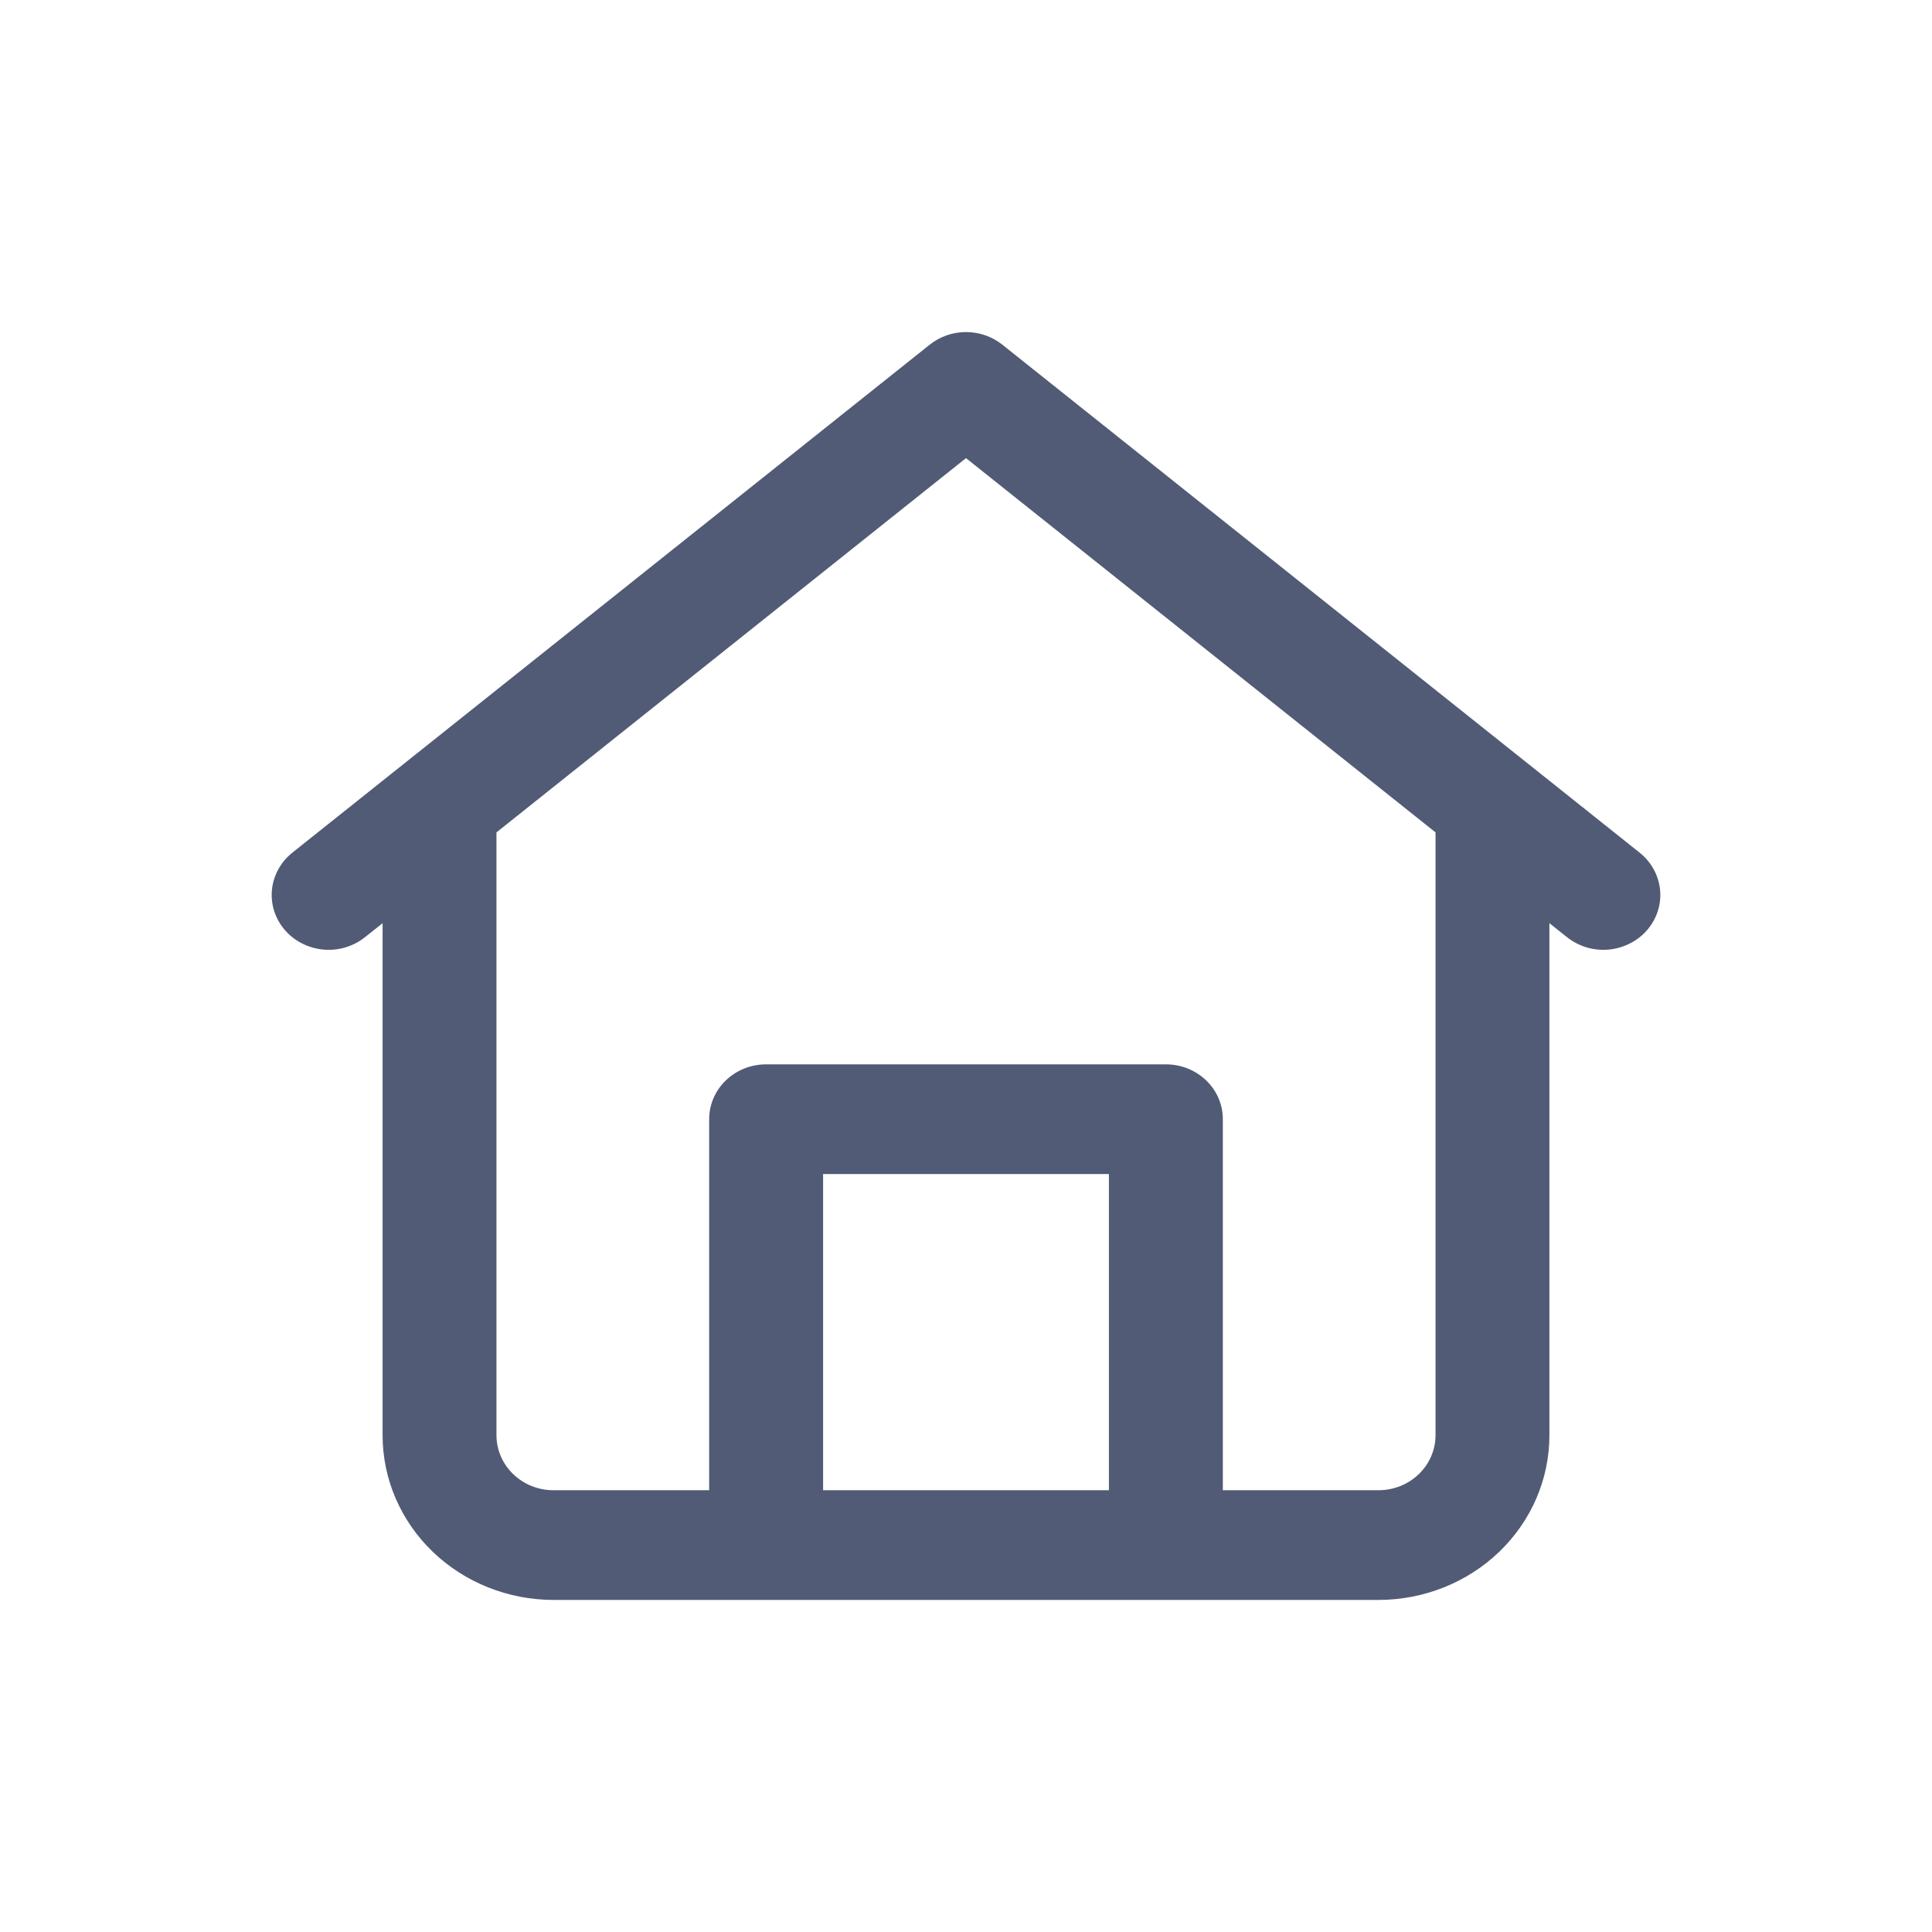
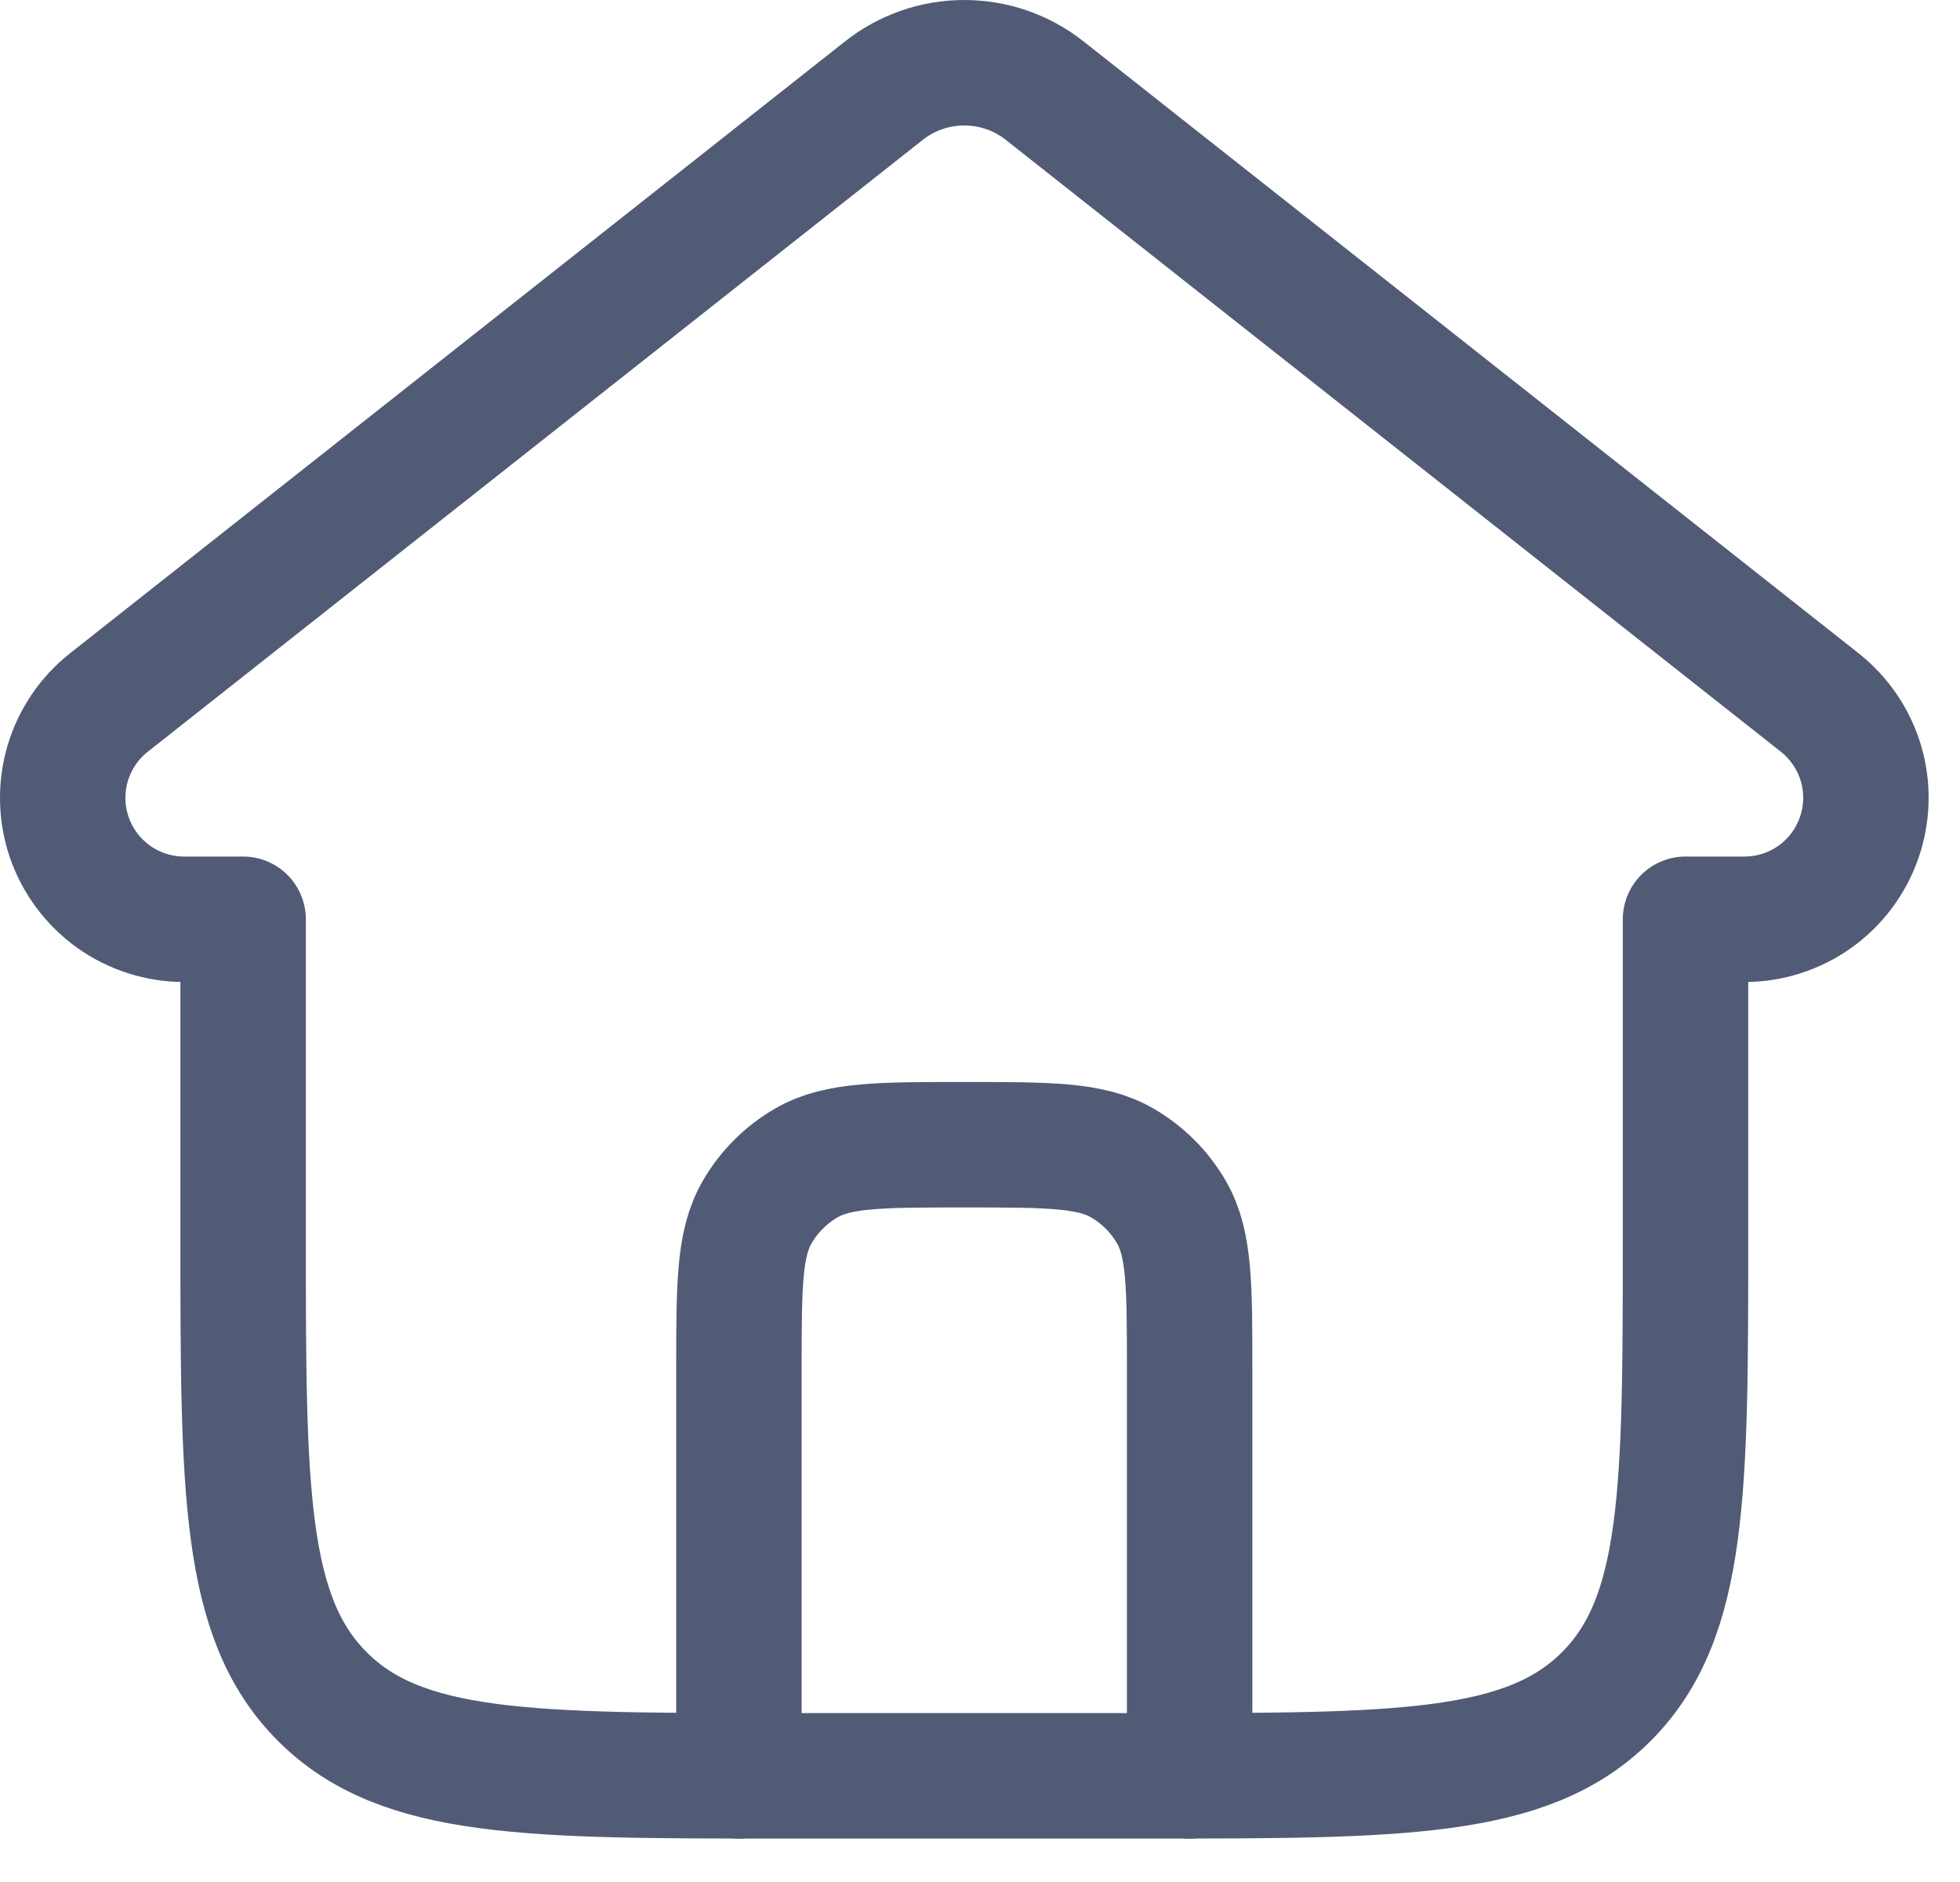
- <svg xmlns="http://www.w3.org/2000/svg" width="32" height="32" viewBox="0 0 32 32" fill="none">
-   <path d="M27.158 14.123L16.602 5.709C16.432 5.574 16.22 5.5 16 5.5C15.78 5.5 15.568 5.574 15.399 5.709L4.842 14.123C4.746 14.2 4.667 14.293 4.61 14.398C4.552 14.504 4.516 14.619 4.504 14.738C4.481 14.978 4.557 15.217 4.717 15.403C4.876 15.588 5.106 15.705 5.355 15.728C5.604 15.751 5.852 15.677 6.045 15.523L6.337 15.291V23.774C6.337 24.497 6.636 25.19 7.166 25.701C7.697 26.212 8.416 26.499 9.167 26.5H22.833C23.584 26.499 24.303 26.212 24.834 25.701C25.364 25.19 25.663 24.497 25.663 23.774V15.291L25.955 15.523C26.051 15.599 26.161 15.656 26.279 15.692C26.397 15.727 26.522 15.739 26.645 15.728C26.768 15.717 26.888 15.682 26.998 15.626C27.107 15.571 27.204 15.495 27.283 15.403C27.362 15.311 27.422 15.205 27.458 15.091C27.495 14.977 27.508 14.857 27.496 14.738C27.484 14.619 27.448 14.504 27.39 14.398C27.332 14.293 27.254 14.2 27.158 14.123ZM18.367 24.683H13.633V19.446H18.367V24.683ZM23.777 23.774C23.776 24.015 23.677 24.246 23.5 24.416C23.323 24.587 23.083 24.683 22.833 24.683H20.254V18.537C20.254 18.296 20.155 18.065 19.978 17.895C19.801 17.724 19.561 17.629 19.311 17.629H12.689C12.439 17.629 12.199 17.724 12.022 17.895C11.845 18.065 11.746 18.296 11.746 18.537V24.683H9.167C8.917 24.683 8.677 24.587 8.5 24.416C8.323 24.246 8.224 24.015 8.223 23.774V13.787L16 7.588L23.777 13.787V23.774Z" fill="#525B75" />
+ <svg xmlns="http://www.w3.org/2000/svg" width="25" height="24" viewBox="0 0 25 24" fill="none">
+   <path d="M15.174 22.647V17.473C15.174 16.397 15.174 15.86 14.943 15.46C14.792 15.198 14.574 14.98 14.312 14.829C13.912 14.598 13.374 14.598 12.299 14.598C11.224 14.598 10.687 14.598 10.287 14.829C10.025 14.98 9.807 15.198 9.656 15.46C9.425 15.86 9.425 16.397 9.425 17.473V22.647" stroke="#525B75" stroke-width="1.6" stroke-linecap="round" stroke-linejoin="round" />
+   <path d="M13.325 1.156L23.21 8.958C23.462 9.157 23.647 9.43 23.738 9.739C23.828 10.048 23.82 10.378 23.714 10.682C23.608 10.986 23.411 11.25 23.148 11.437C22.886 11.623 22.572 11.723 22.25 11.723H21.499V15.747C21.499 18.999 21.499 20.626 20.488 21.636C19.478 22.646 17.851 22.646 14.6 22.646H10C6.748 22.646 5.121 22.646 4.112 21.636C3.101 20.626 3.101 18.999 3.101 15.747V11.723H2.35C2.028 11.723 1.714 11.623 1.451 11.437C1.189 11.25 0.991 10.986 0.885 10.682C0.78 10.378 0.772 10.048 0.862 9.739C0.953 9.43 1.137 9.157 1.39 8.958L11.274 1.156C11.566 0.925 11.928 0.8 12.3 0.8C12.672 0.8 13.033 0.925 13.325 1.156Z" stroke="#525B75" stroke-width="1.6" stroke-linecap="round" stroke-linejoin="round" />
</svg>
